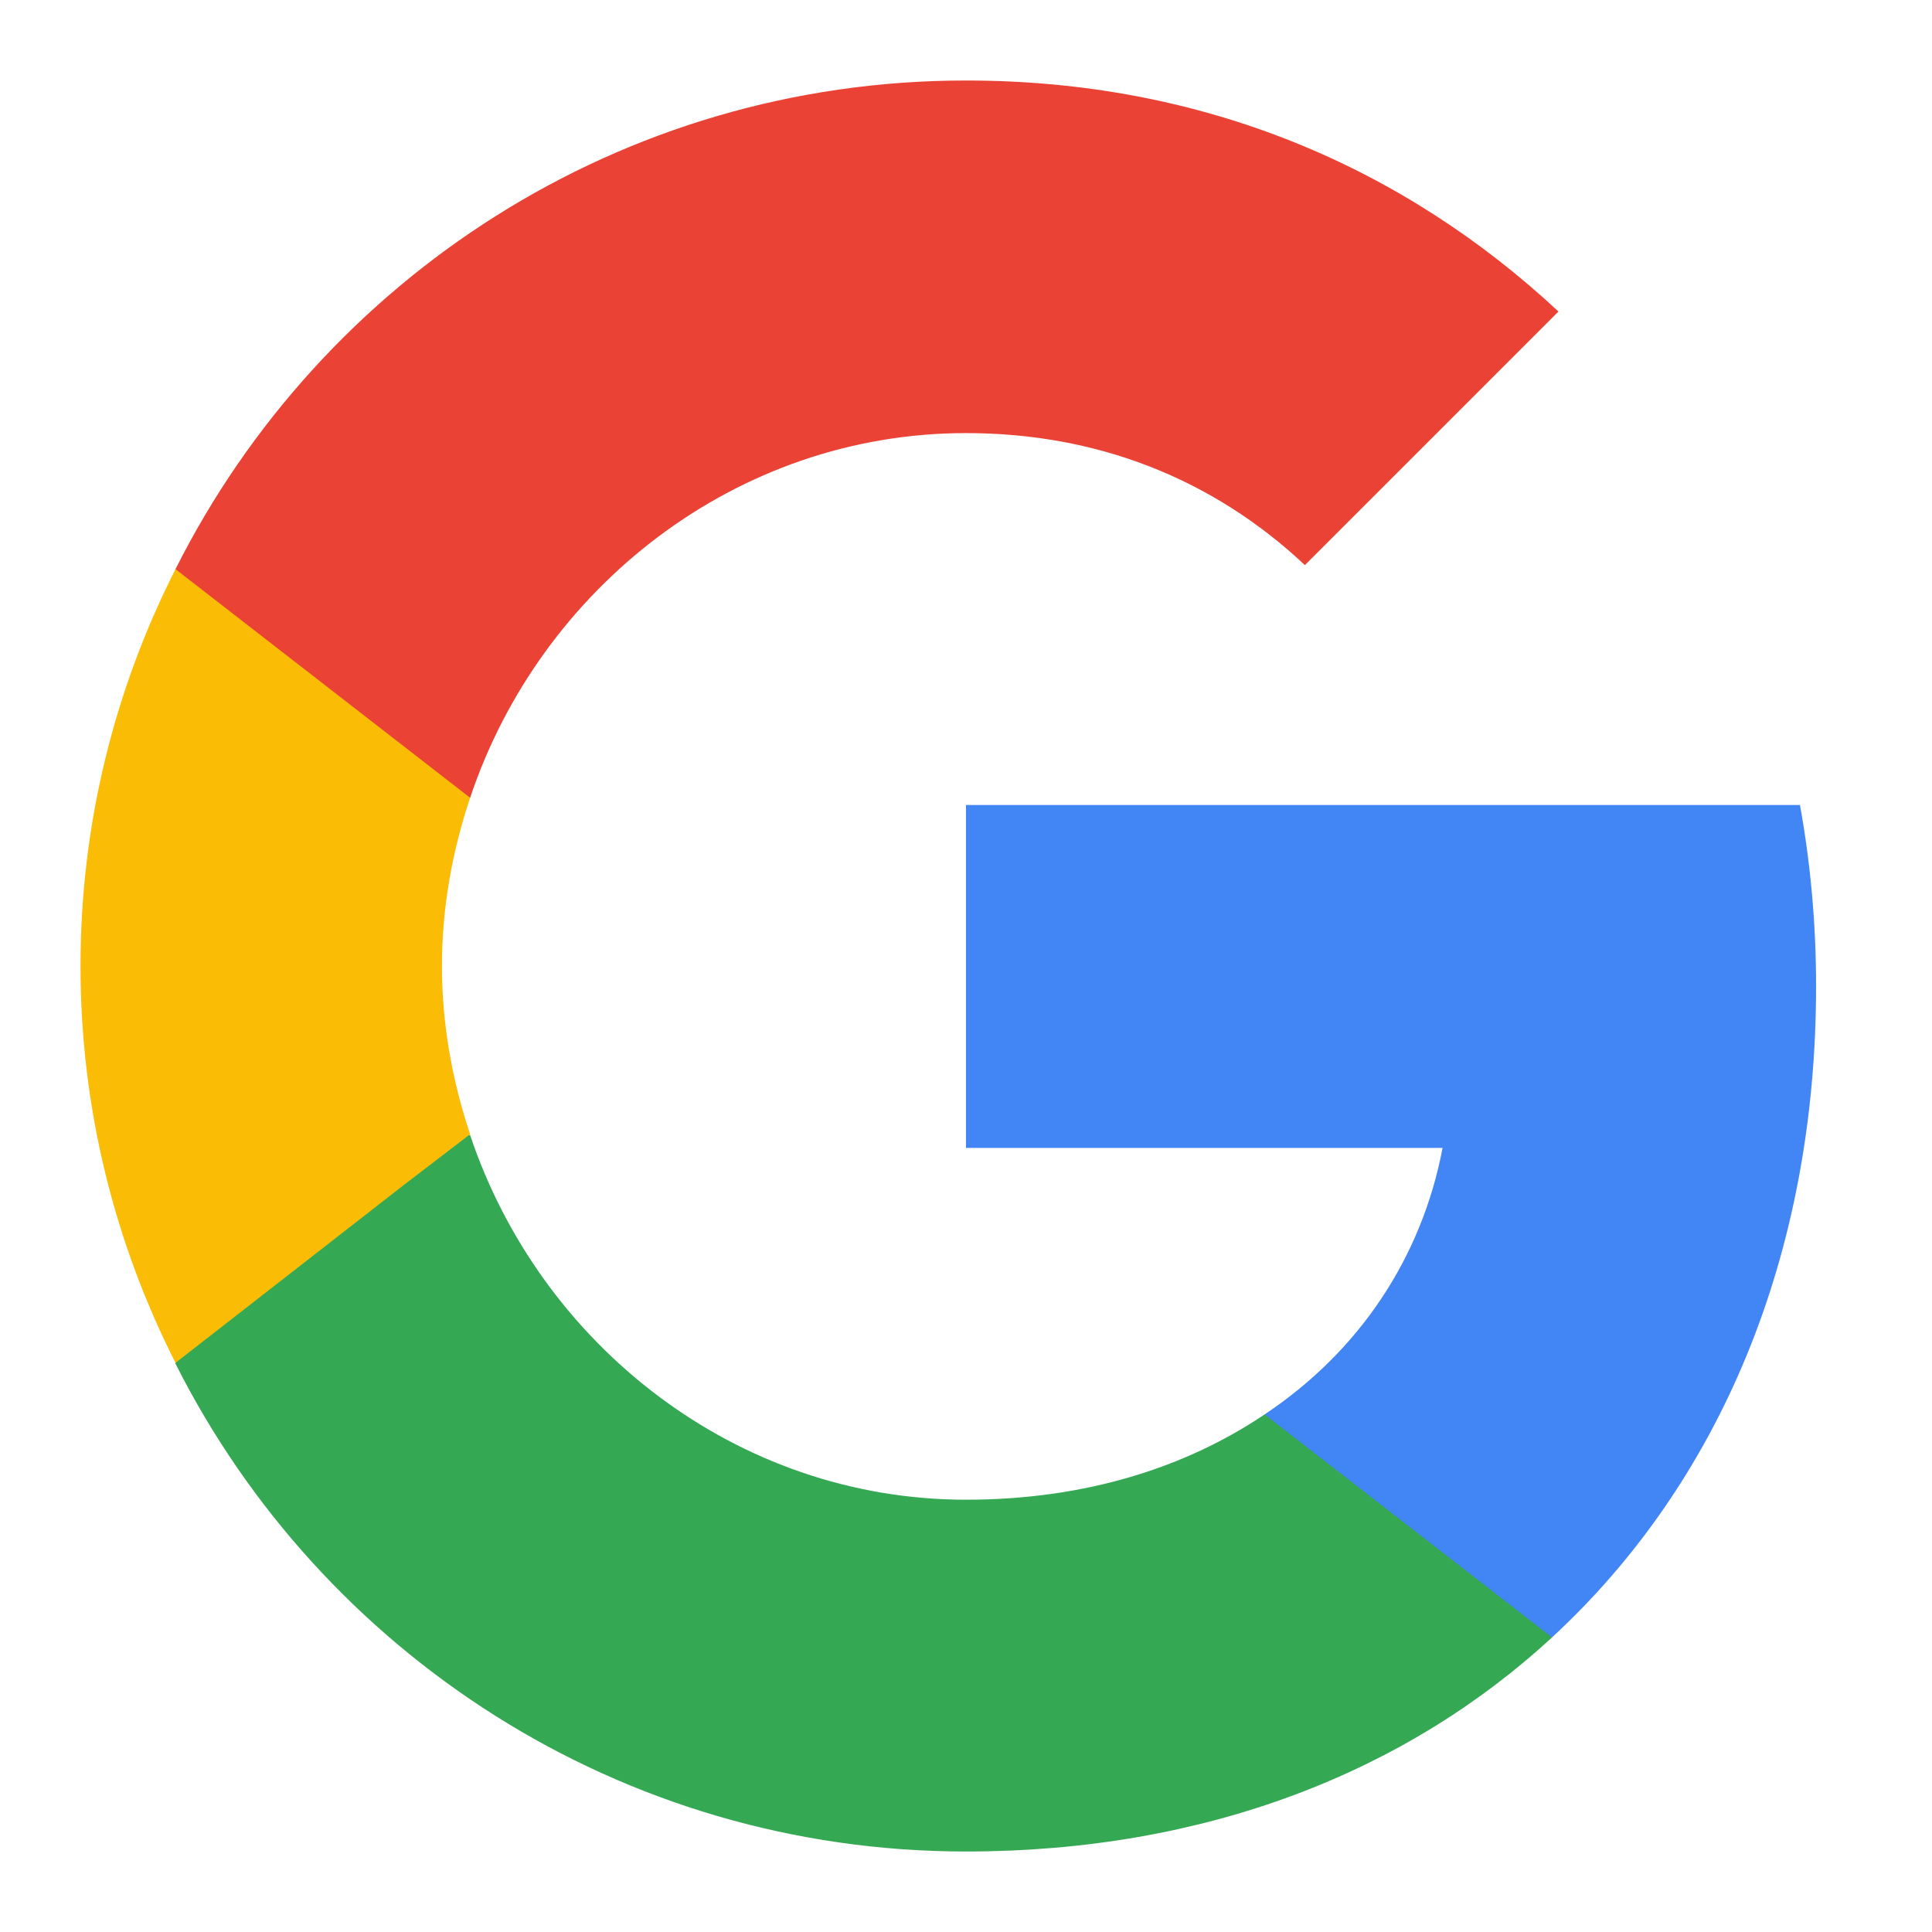
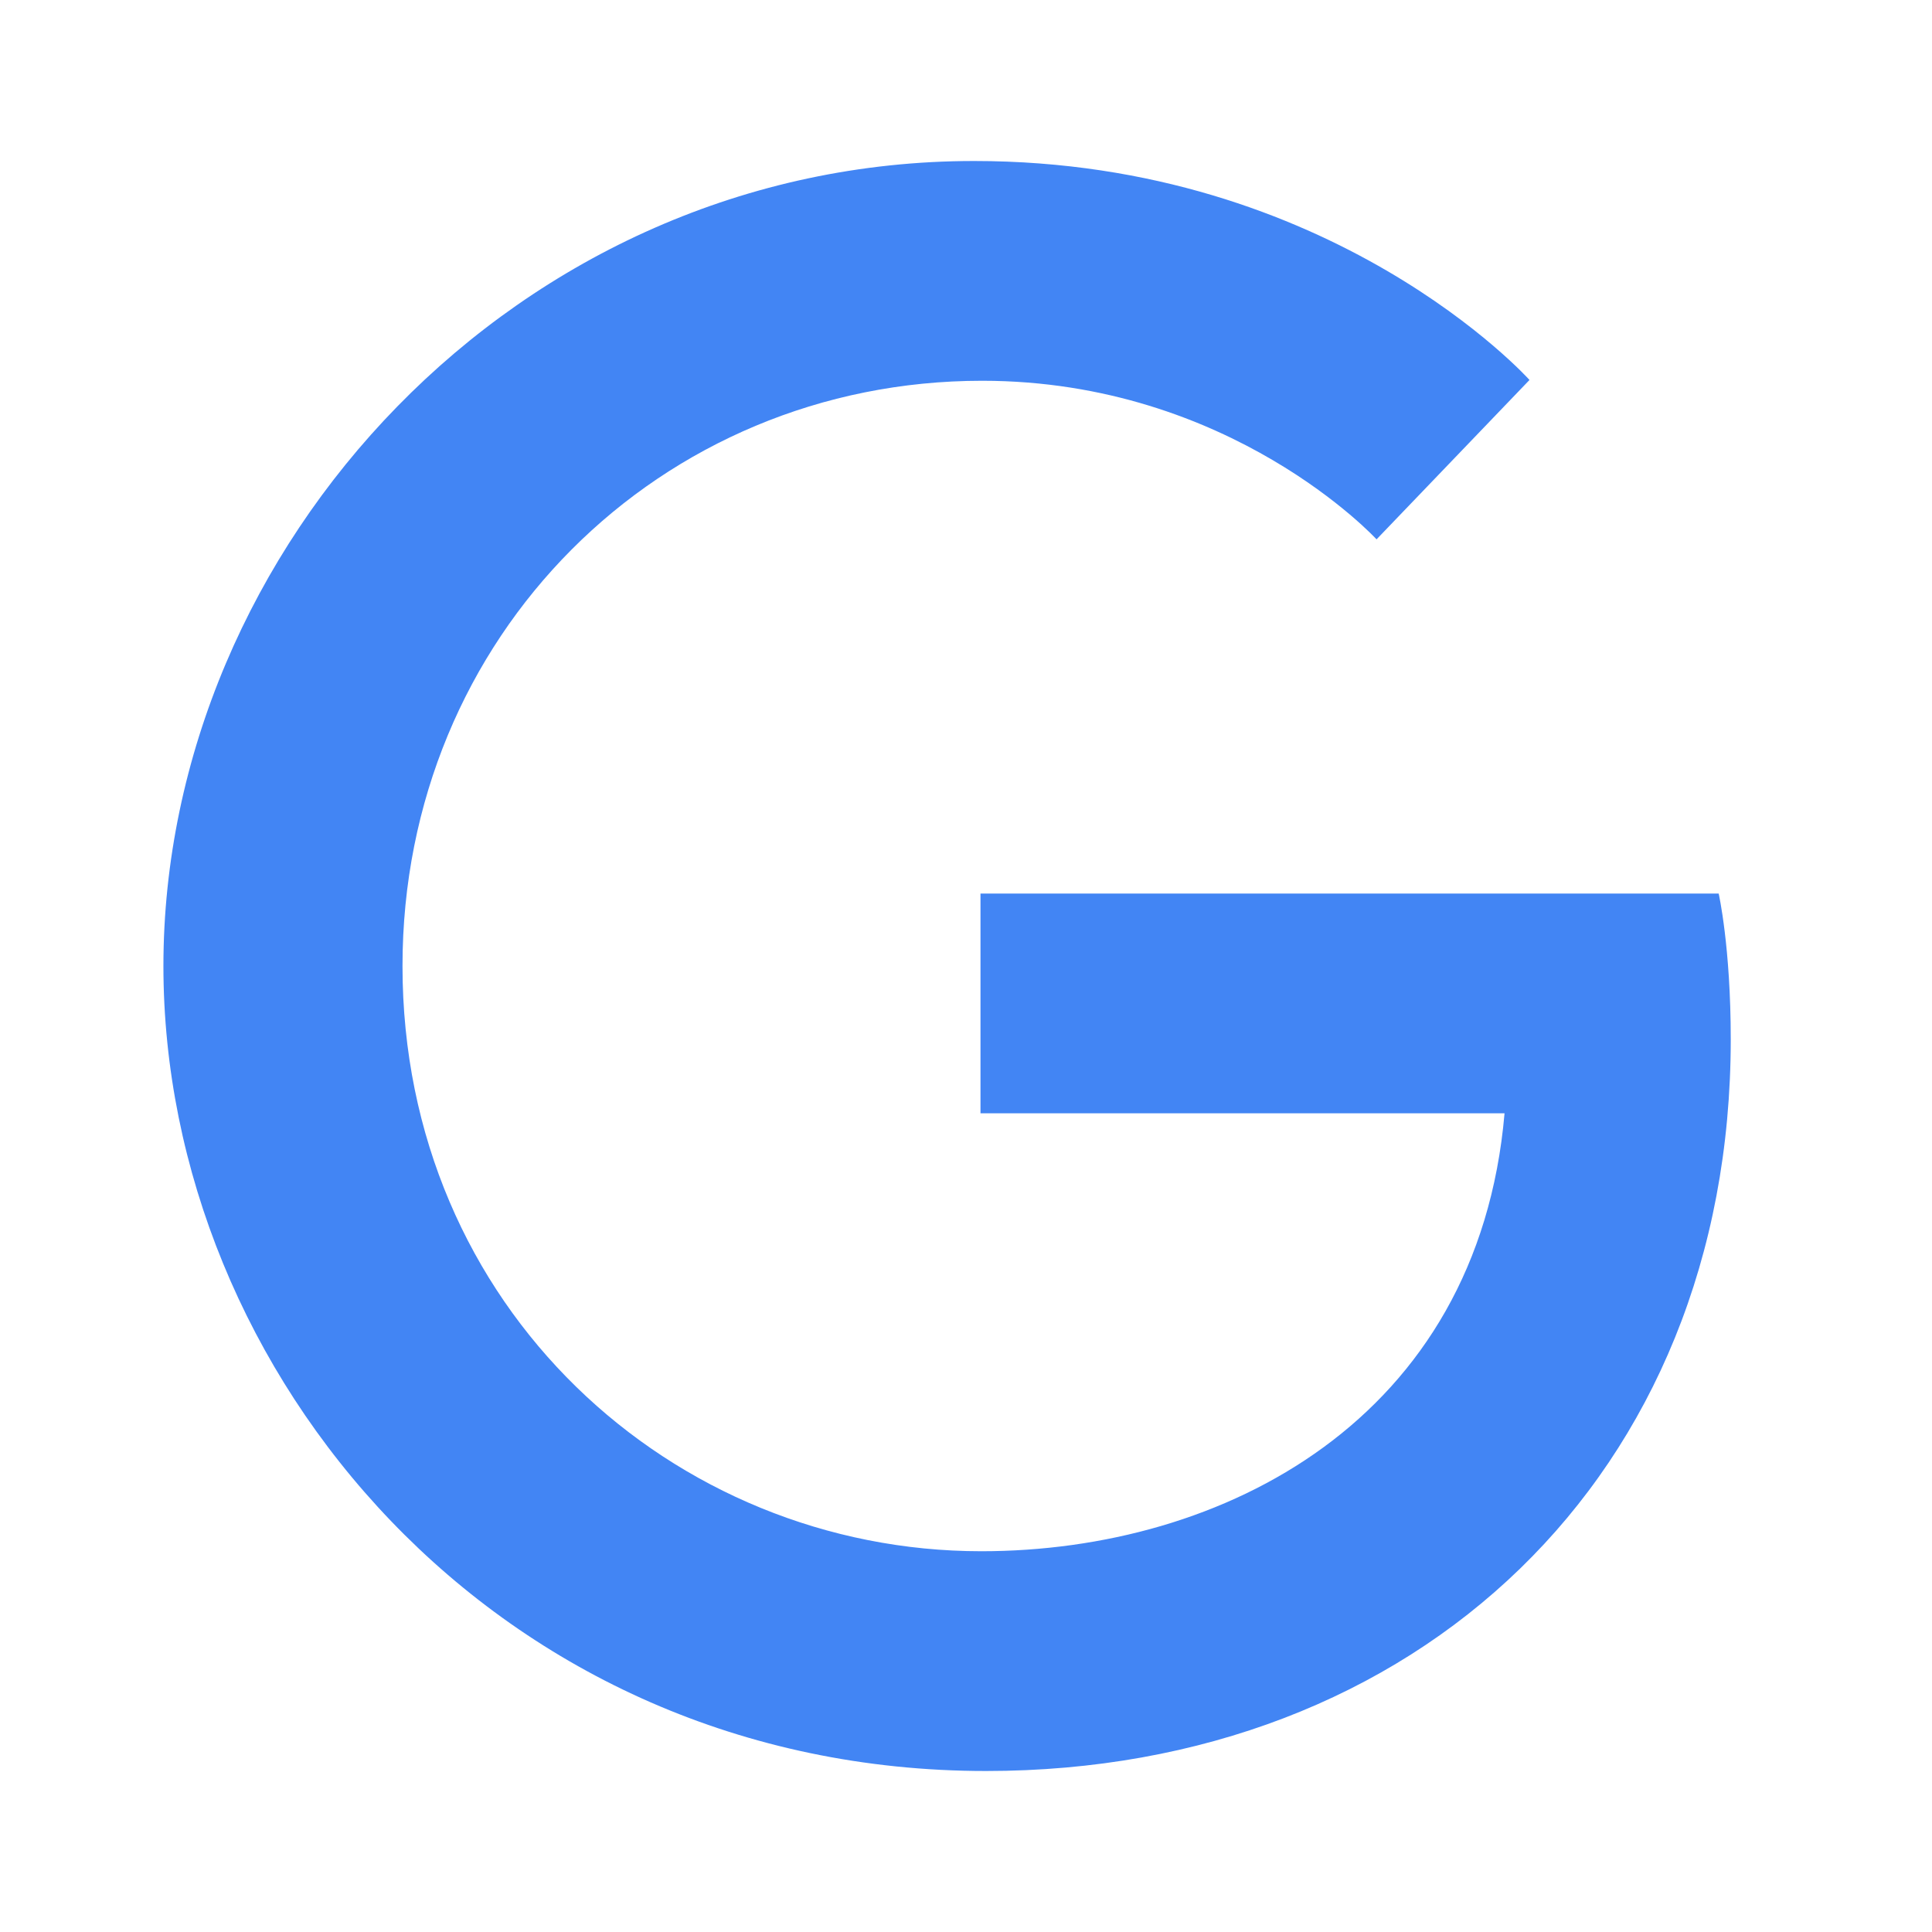
<svg xmlns="http://www.w3.org/2000/svg" width="24" height="24" viewBox="0 0 24 24">
-   <path fill="#4285F4" d="M22.56 12.25c0-.78-.07-1.53-.2-2.25H12v4.26h5.92c-.26 1.37-1.04 2.53-2.21 3.31v2.77h3.57c2.08-1.92 3.28-4.74 3.28-8.09z" />
-   <path fill="#34A853" d="M12 23c2.97 0 5.46-.98 7.28-2.66l-3.57-2.77c-.98.66-2.23 1.06-3.71 1.06-2.86 0-5.29-1.93-6.16-4.53H2.18v2.84C3.99 20.53 7.7 23 12 23z" />
-   <path fill="#FBBC05" d="M5.84 14.09c-.22-.66-.35-1.36-.35-2.09s.13-1.43.35-2.09V7.07H2.18C1.43 8.55 1 10.22 1 12s.43 3.45 1.18 4.93l2.85-2.22.81-.62z" />
-   <path fill="#EA4335" d="M12 5.38c1.62 0 3.06.56 4.21 1.64l3.15-3.15C17.45 2.09 14.97 1 12 1 7.7 1 3.99 3.47 2.18 7.07l3.66 2.84c.87-2.6 3.3-4.53 6.16-4.53z" />
+   <path fill="#4285F4" d="M21.35 11.1h-9.17v2.73h6.51c-.33 3.81-3.5 5.44-6.5 5.44C8.36 19.27 5 16.25 5 12c0-4.1 3.2-7.27 7.2-7.27 3.09 0 4.9 1.97 4.9 1.97L19 4.72S16.56 2 12.1 2C6.42 2 2.03 6.8 2.03 12c0 5.05 4.13 10 10.22 10 5.35 0 9.25-3.67 9.25-9.09 0-1.15-.15-1.81-.15-1.81z" />
</svg>
